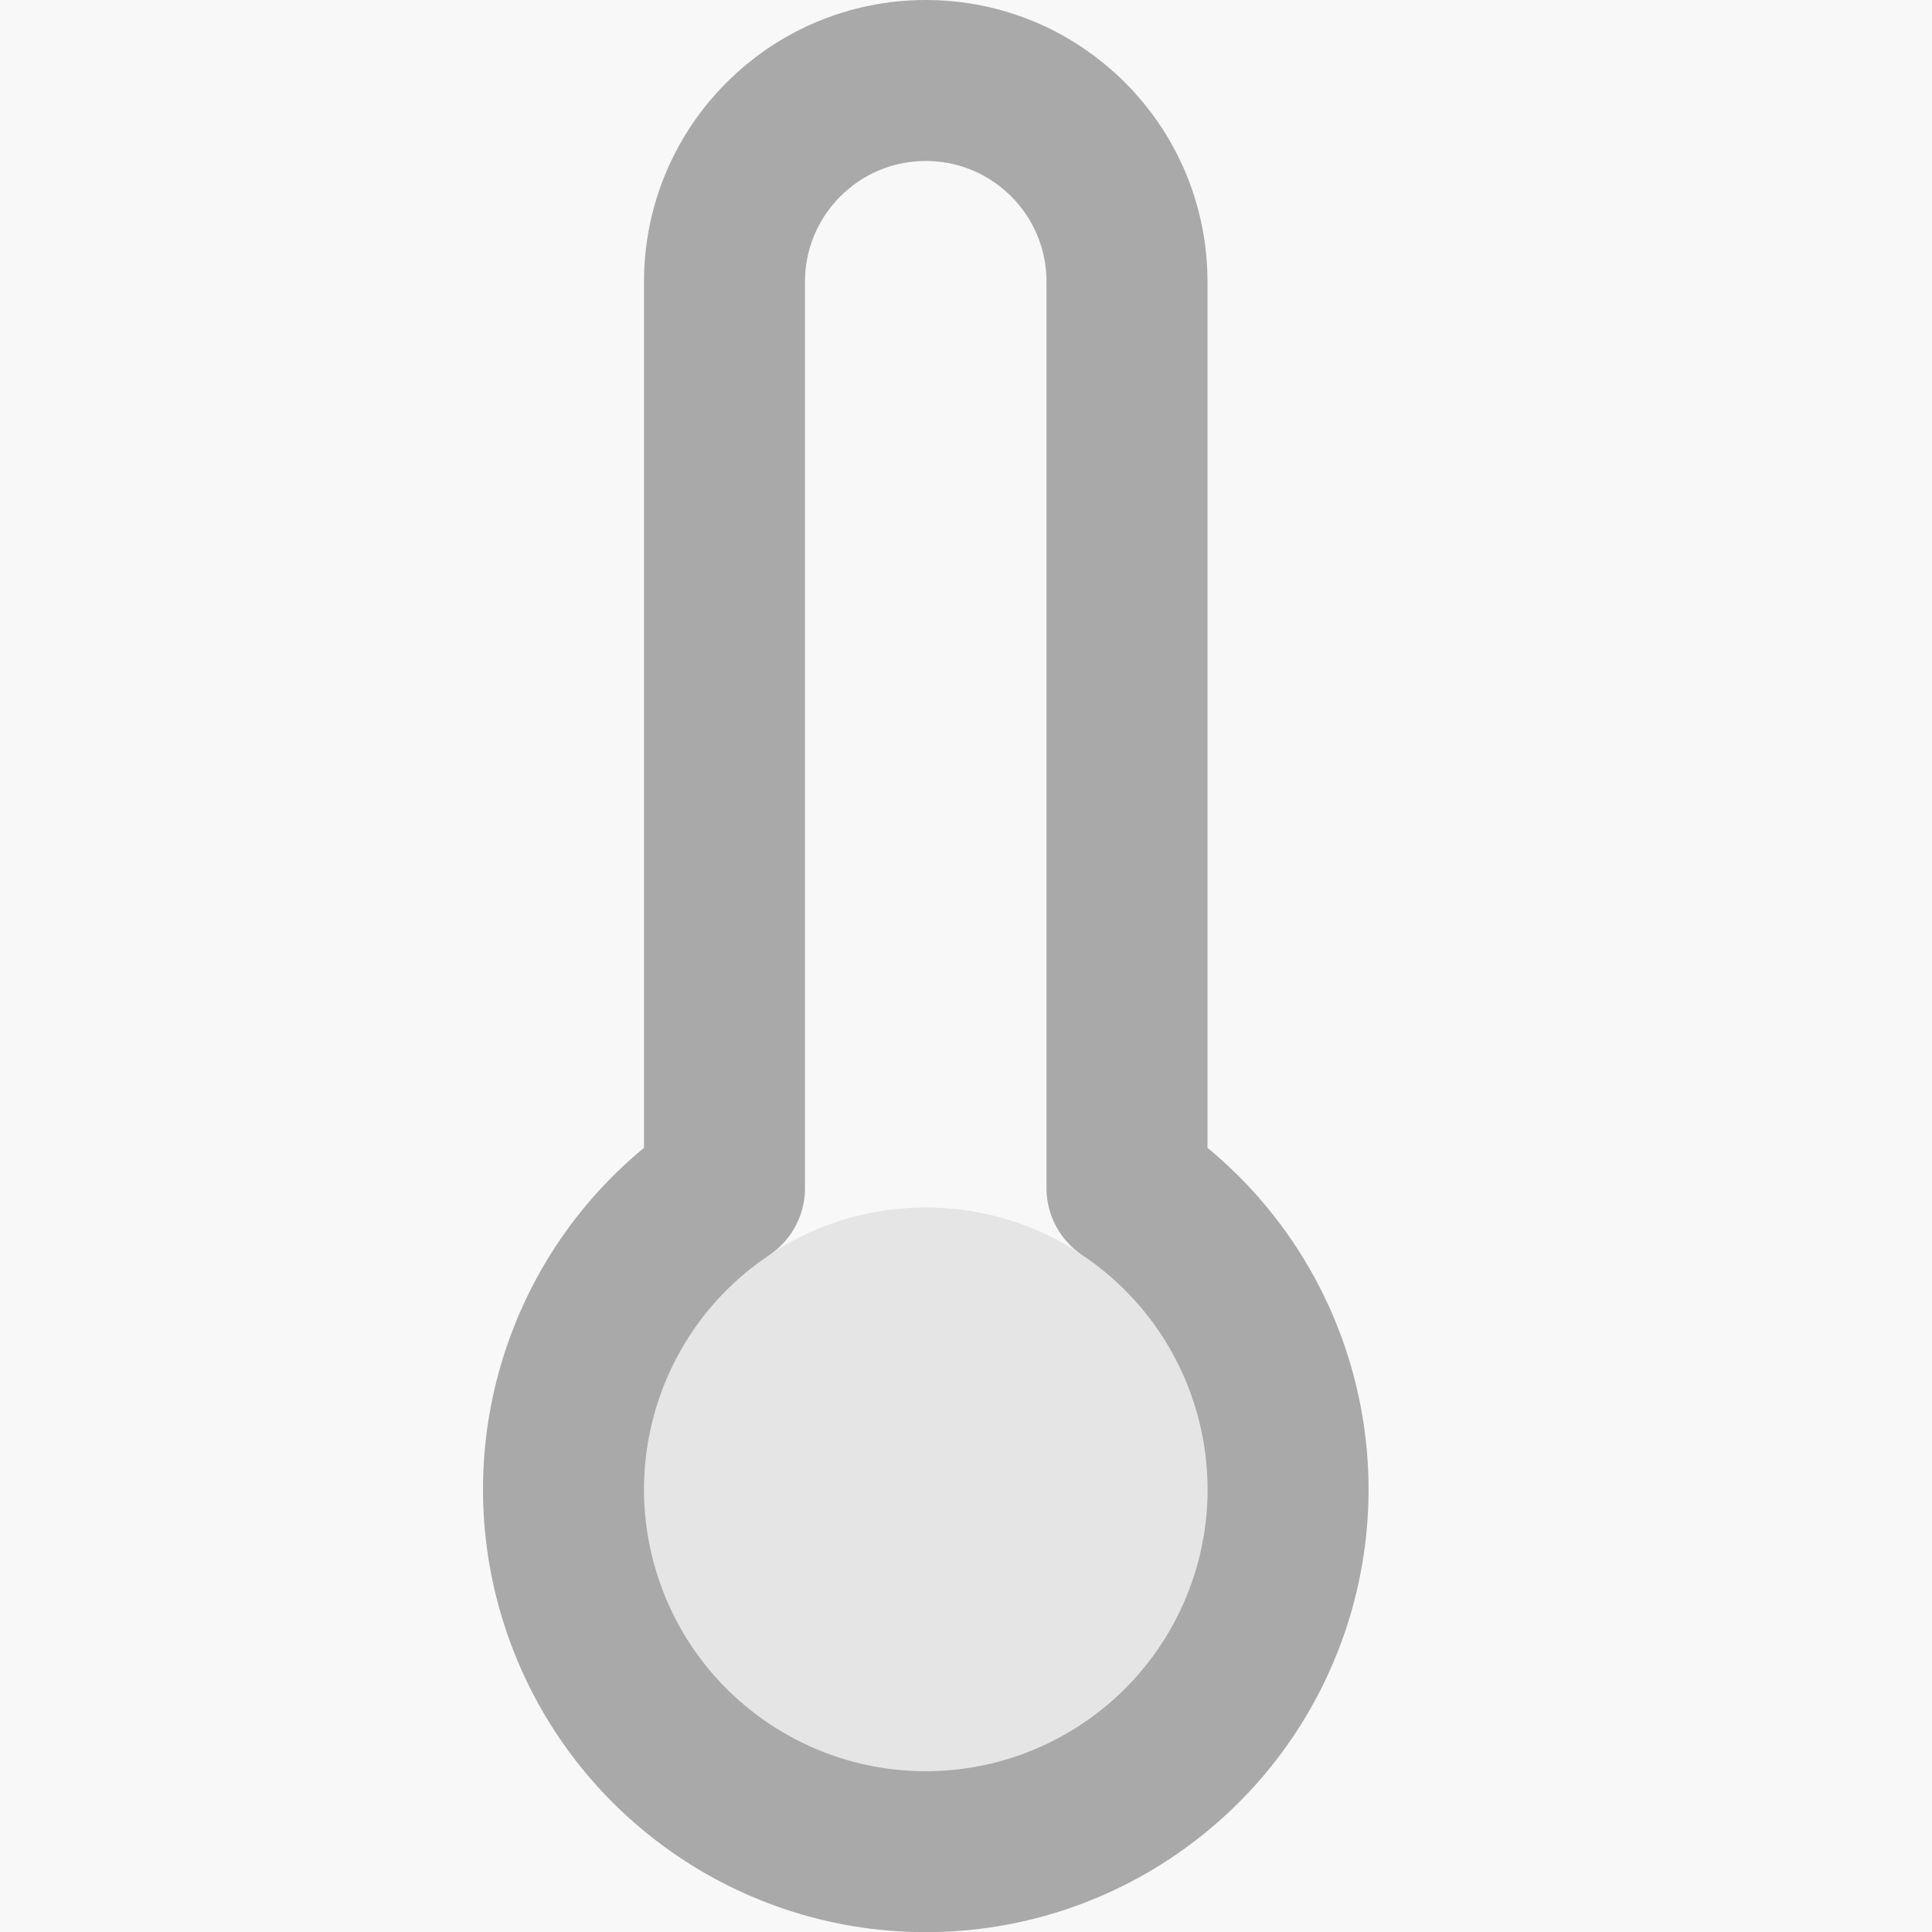
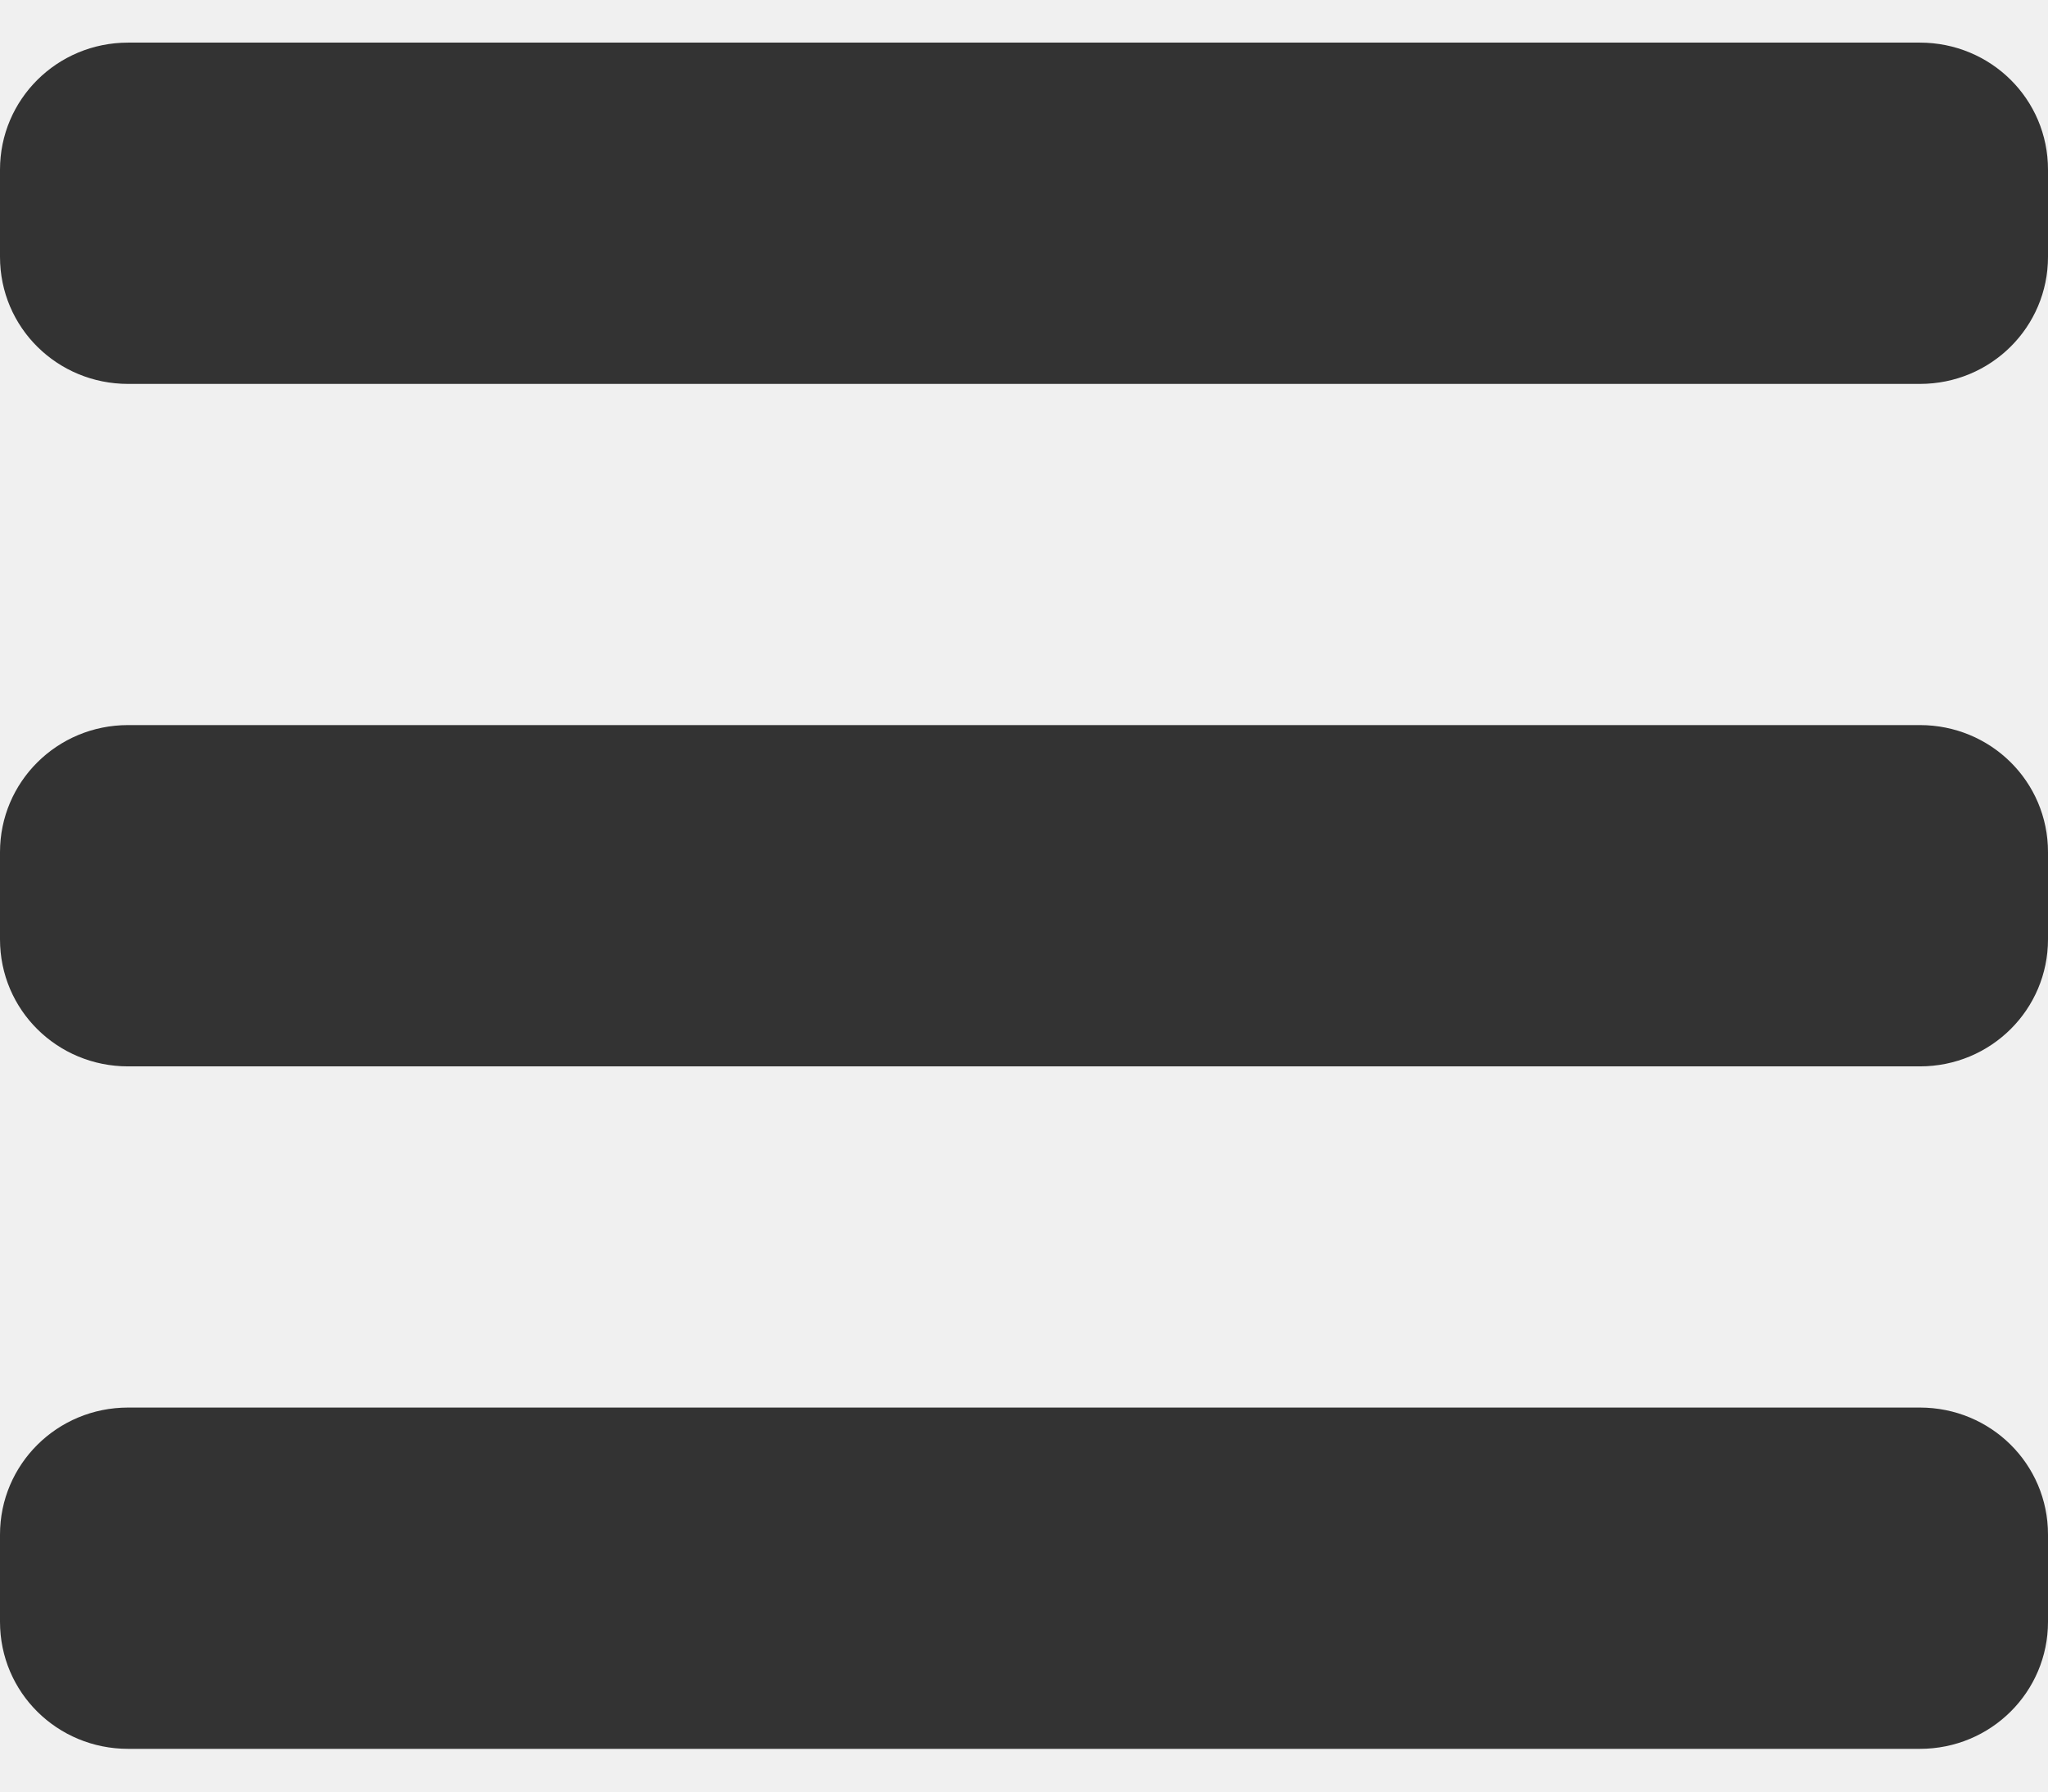
- <svg xmlns="http://www.w3.org/2000/svg" width="24px" height="24px" viewBox="0 0 24 24" version="1.1">
-   <defs />
-   <g id="Final" stroke="none" stroke-width="1" fill="none" fill-rule="evenodd">
-     <g id="v1-2-1-home-dashboard" transform="translate(-464, -269)">
-       <rect fill="#F8F8F8" x="0" y="0" width="1366" height="768" />
-       <g id="status" transform="translate(39, 195)">
-         <g id="Group" transform="translate(1, 40)">
-           <g id="Widget" transform="translate(410, 20)">
-             <g id="icon_temperature" transform="translate(14, 14)">
-               <rect id="Rectangle" fill-rule="nonzero" x="0" y="0" width="24" height="24" />
-               <path d="M14,14.76 L14,3.5 C14,2.119 12.881,1 11.5,1 C10.12,1 9,2.119 9,3.5 L9,14.76 C7.352,15.861 6.619,17.911 7.194,19.808 C7.769,21.705 9.518,23.002 11.5,23.002 C13.482,23.002 15.231,21.705 15.807,19.808 C16.382,17.911 15.648,15.861 14,14.76 Z" id="Shape" stroke-opacity="0.4" stroke="#333333" stroke-width="2" stroke-linecap="round" stroke-linejoin="round" />
-               <circle id="Oval-2" fill-opacity="0.1" fill="#333333" fill-rule="nonzero" cx="11.5" cy="18.5" r="3.5" />
-             </g>
-           </g>
-         </g>
+ <svg xmlns="http://www.w3.org/2000/svg" xmlns:xlink="http://www.w3.org/1999/xlink" width="16px" height="14px" version="1.1" viewBox="0 0 16 14">
+   <defs>
+     <path id="path-1" d="m0 3.326c0-0.548 0.445-0.993 1.001-0.993h13.998c0.553 0 1.001 0.44 1.001 0.993v0.681c0 0.548-0.445 0.993-1.001 0.993h-13.998c-0.553 0-1.001-0.44-1.001-0.993v-0.681zm0 5.333c0-0.548 0.445-0.993 1.001-0.993h13.998c0.553 0 1.001 0.44 1.001 0.993v0.681c0 0.548-0.445 0.993-1.001 0.993h-13.998c-0.553 0-1.001-0.44-1.001-0.993v-0.681zm0 5.333c0-0.548 0.445-0.993 1.001-0.993h13.998c0.553 0 1.001 0.44 1.001 0.993v0.681c0 0.548-0.445 0.993-1.001 0.993h-13.998c-0.553 0-1.001-0.44-1.001-0.993v-0.681z" />
+   </defs>
+   <g id="Final" fill="none" fill-rule="evenodd">
+     <g id="v1-1-1-mobile-home" transform="translate(-339 -70)">
+       <g id="Direct-/-Icons-/-List-/-M" transform="translate(339 68)">
+         <mask id="mask-2" fill="white">
+           <use xlink:href="#path-1" />
+         </mask>
+         <use id="icon_list_m" fill="#333333" xlink:href="#path-1" />
      </g>
    </g>
  </g>
</svg>
